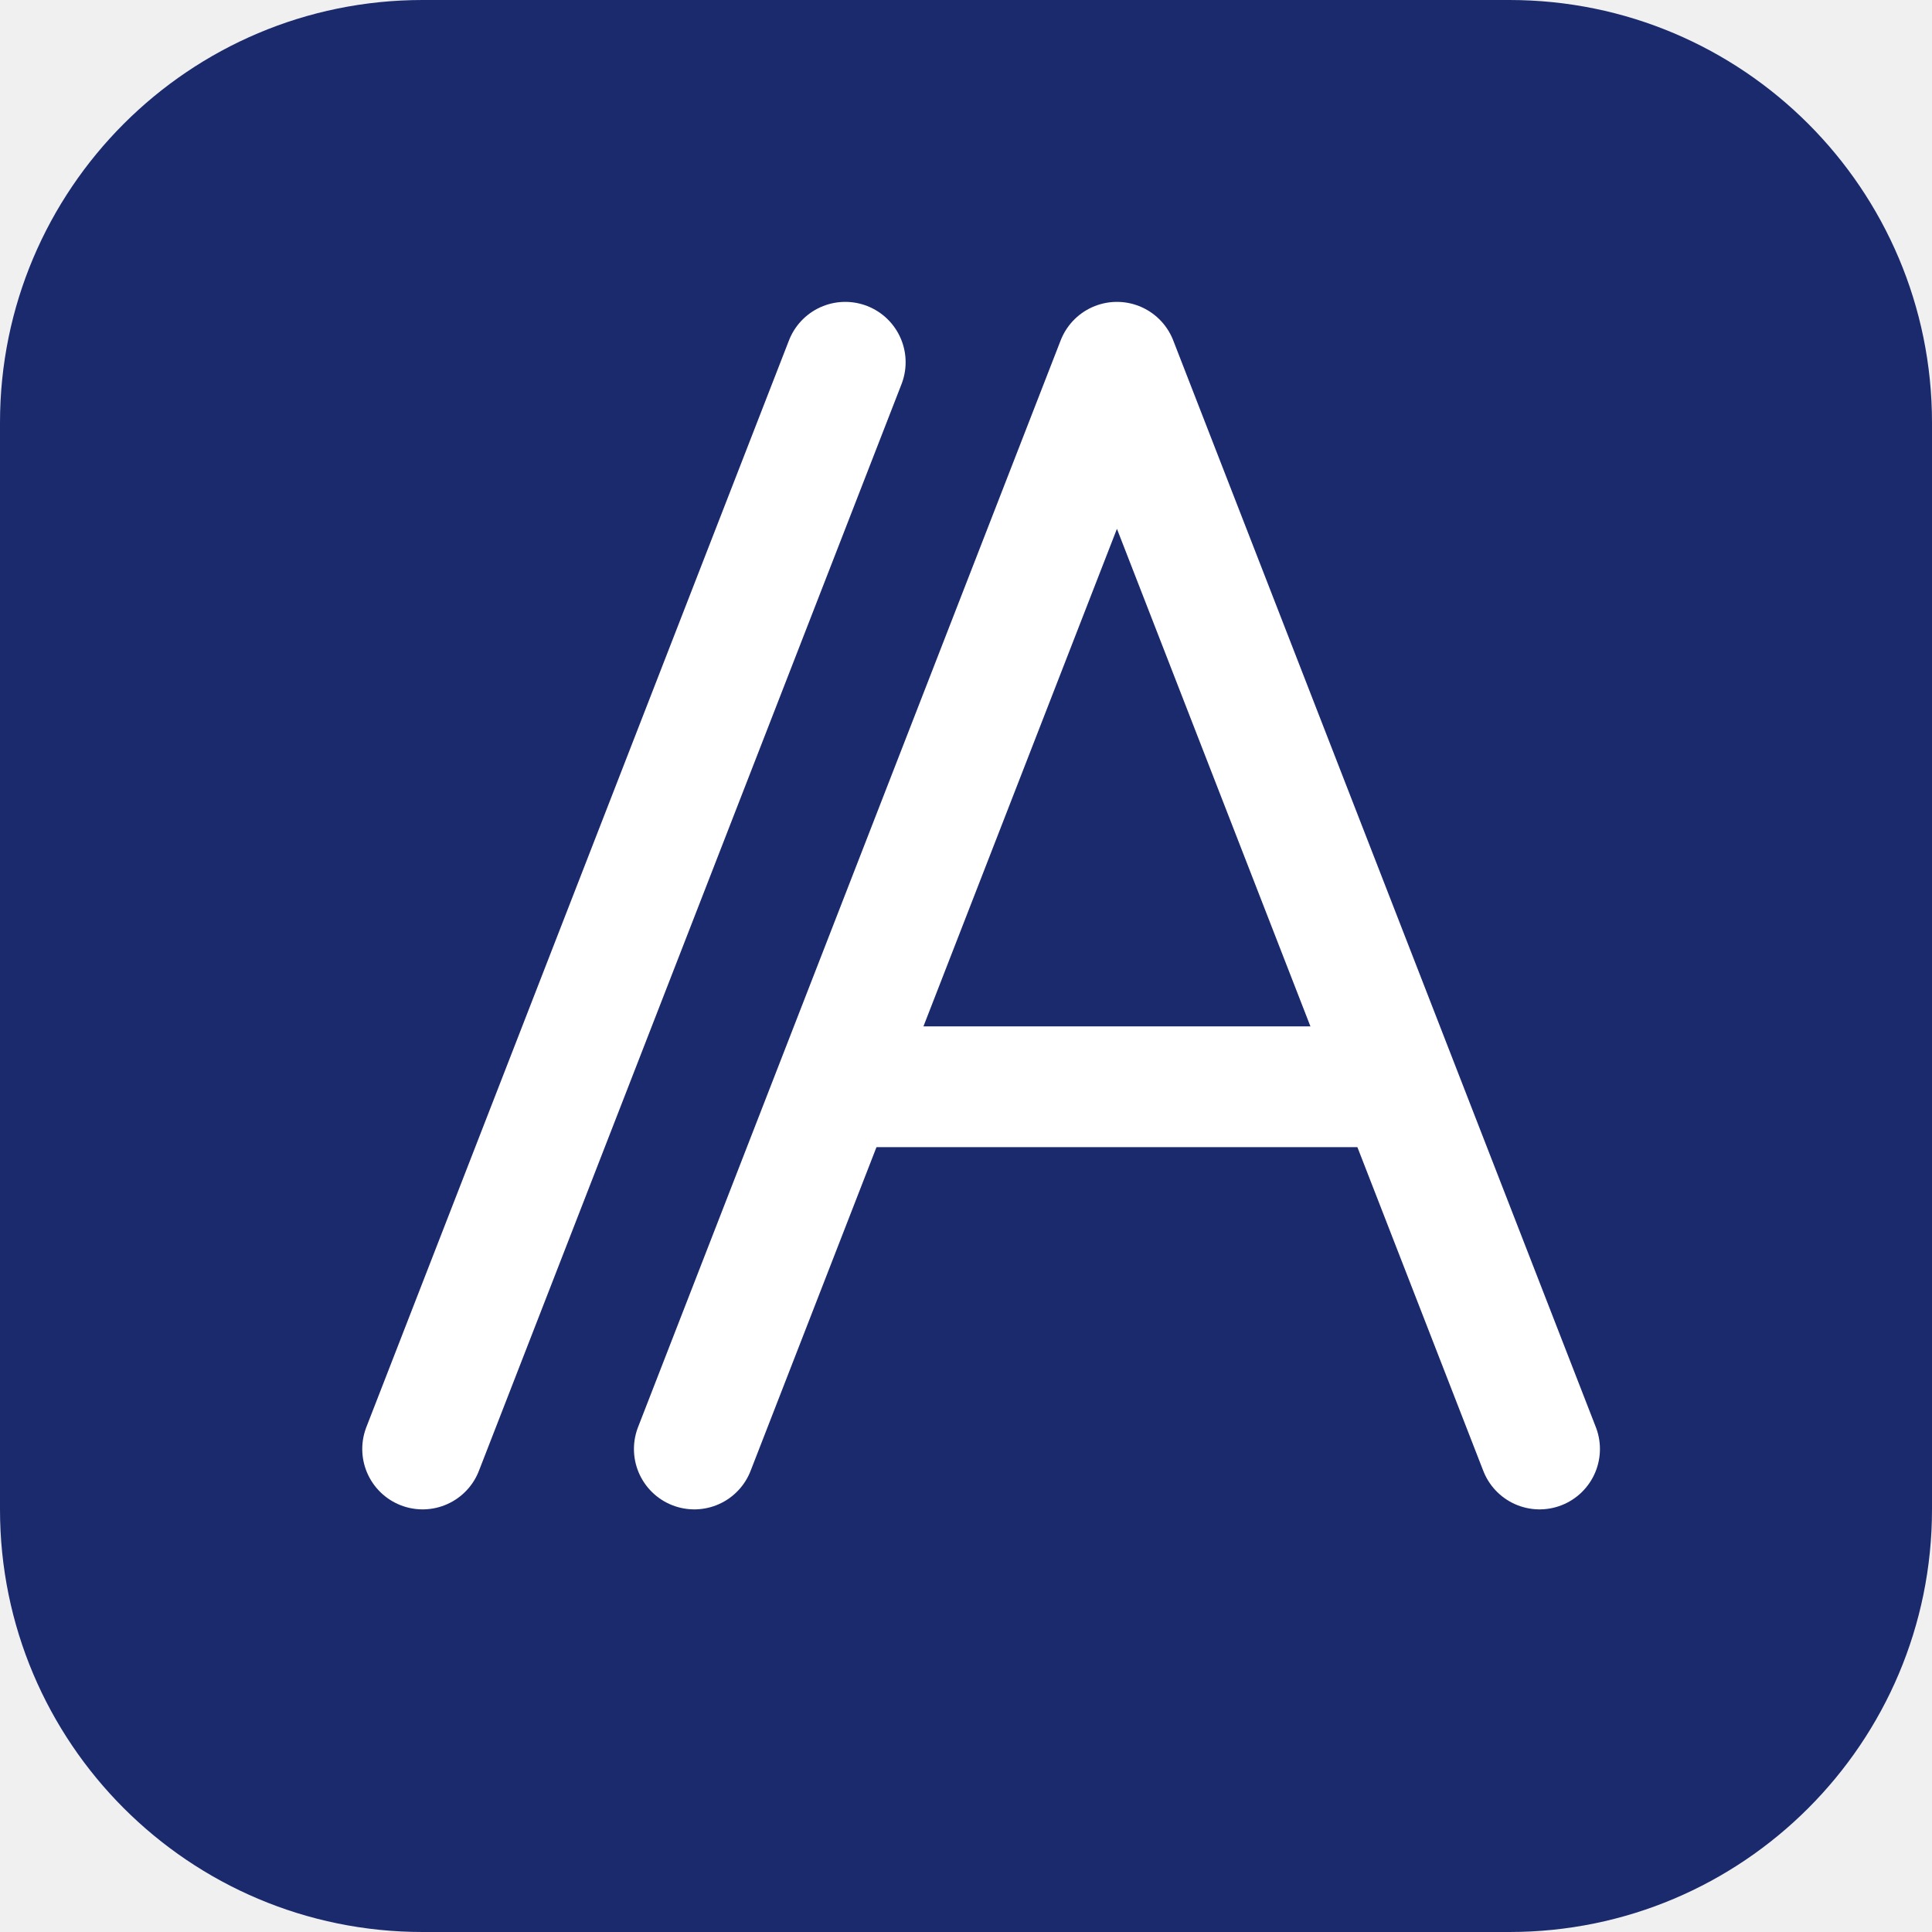
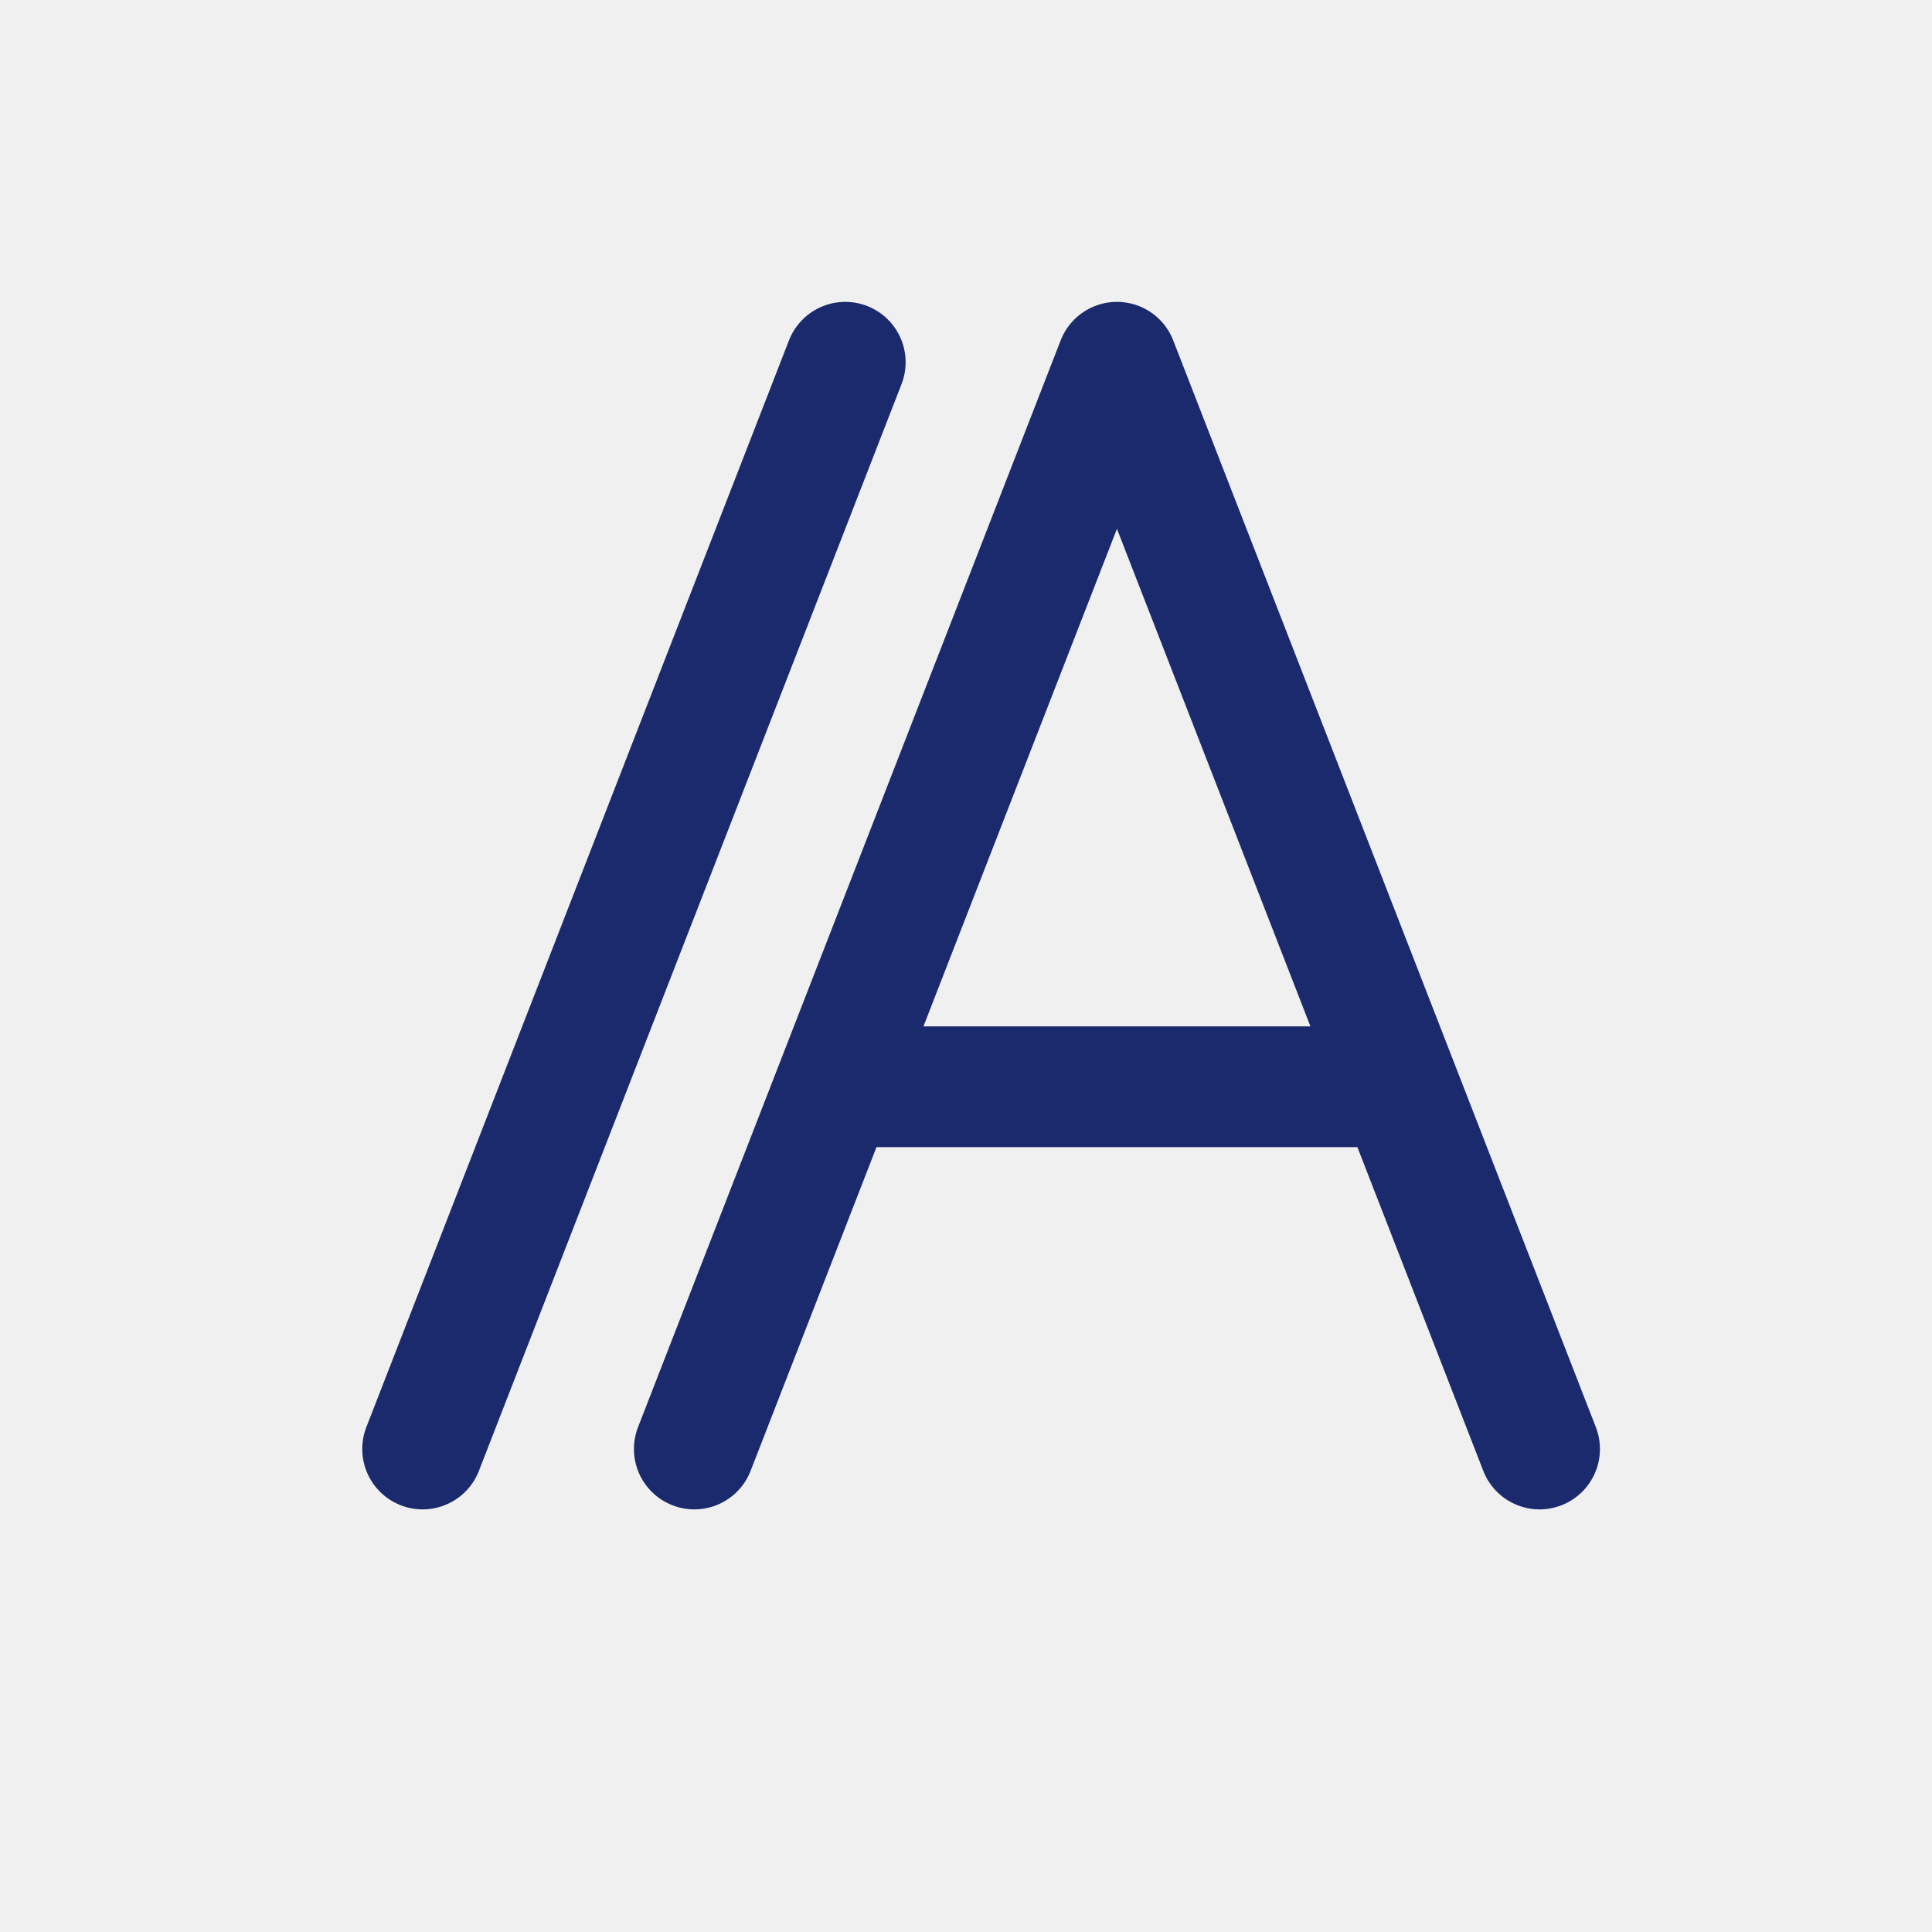
<svg xmlns="http://www.w3.org/2000/svg" viewBox="0 0 64 64" width="64" height="64">
-   <rect width="64" height="64" rx="14" fill="#1A2A6C" />
-   <g stroke="#FFFFFF" stroke-width="4" stroke-linecap="round" stroke-linejoin="round" fill="none">
+   <g stroke="#1A2A6C" stroke-width="4" stroke-linecap="round" stroke-linejoin="round" fill="none">
    <path d="M23 48 L37 12 L51 48" />
    <path d="M28 36 L46 36" />
    <path d="M14 48 L28 12" />
  </g>
</svg>
